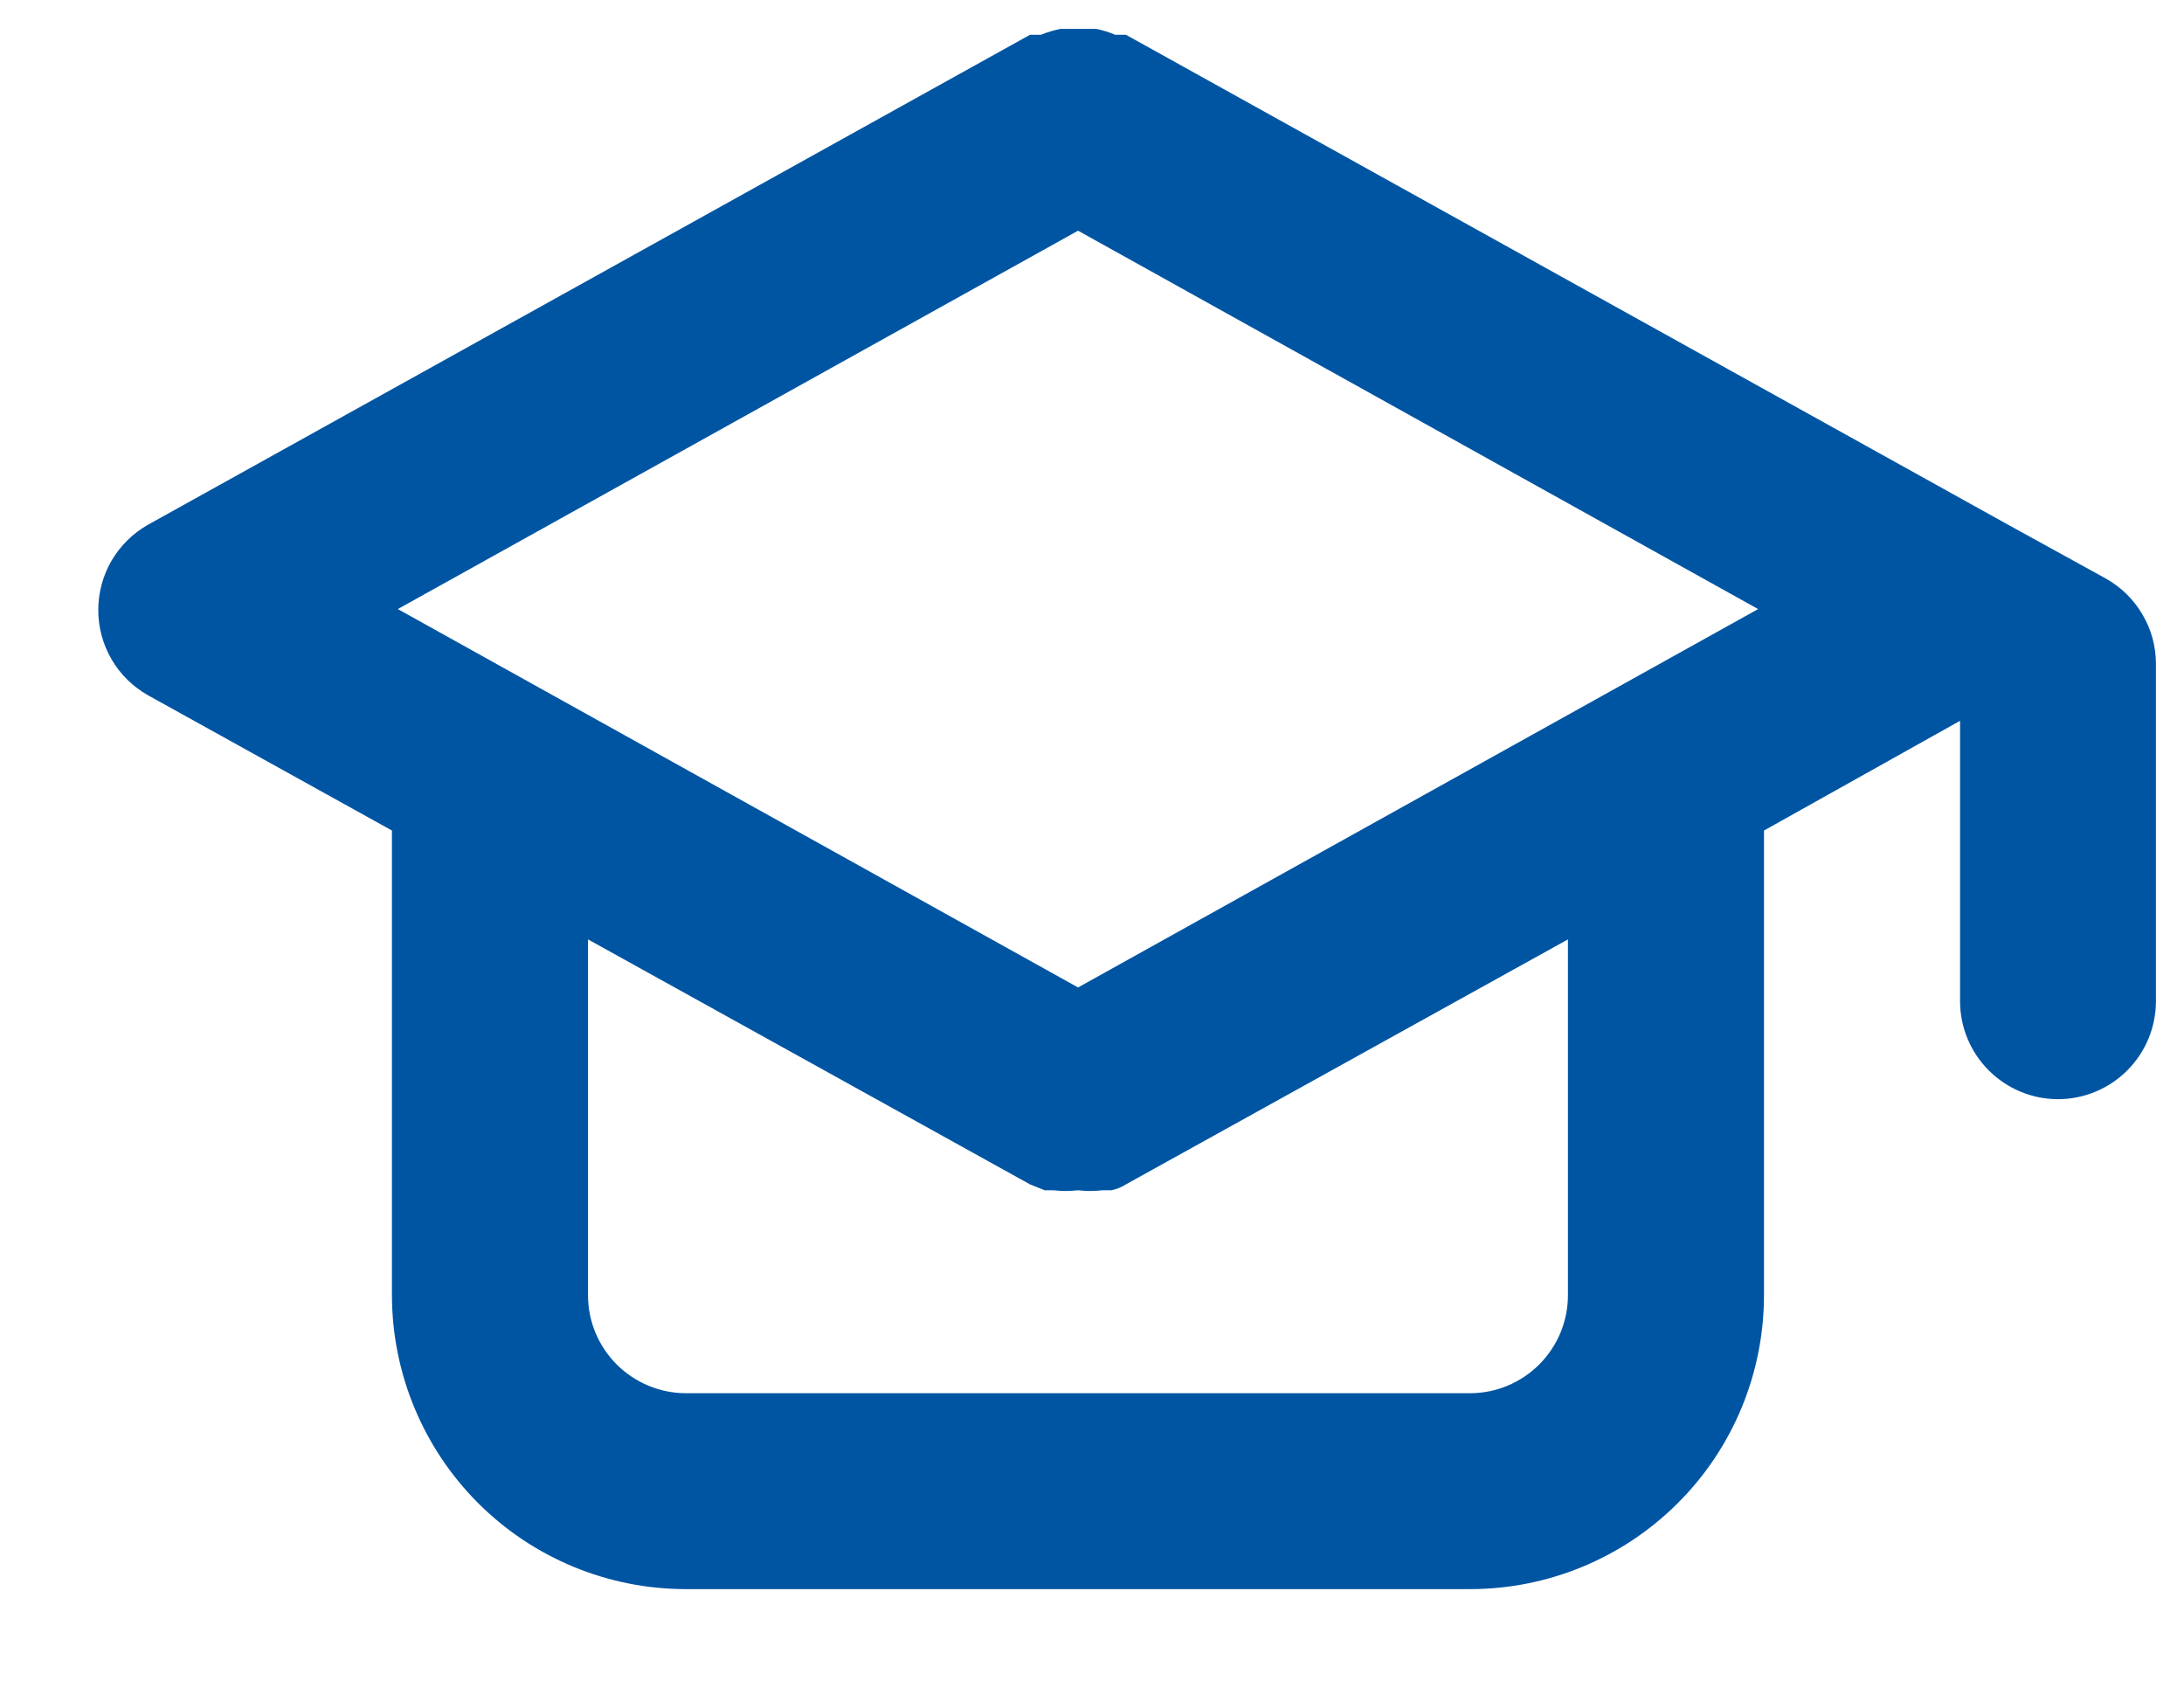
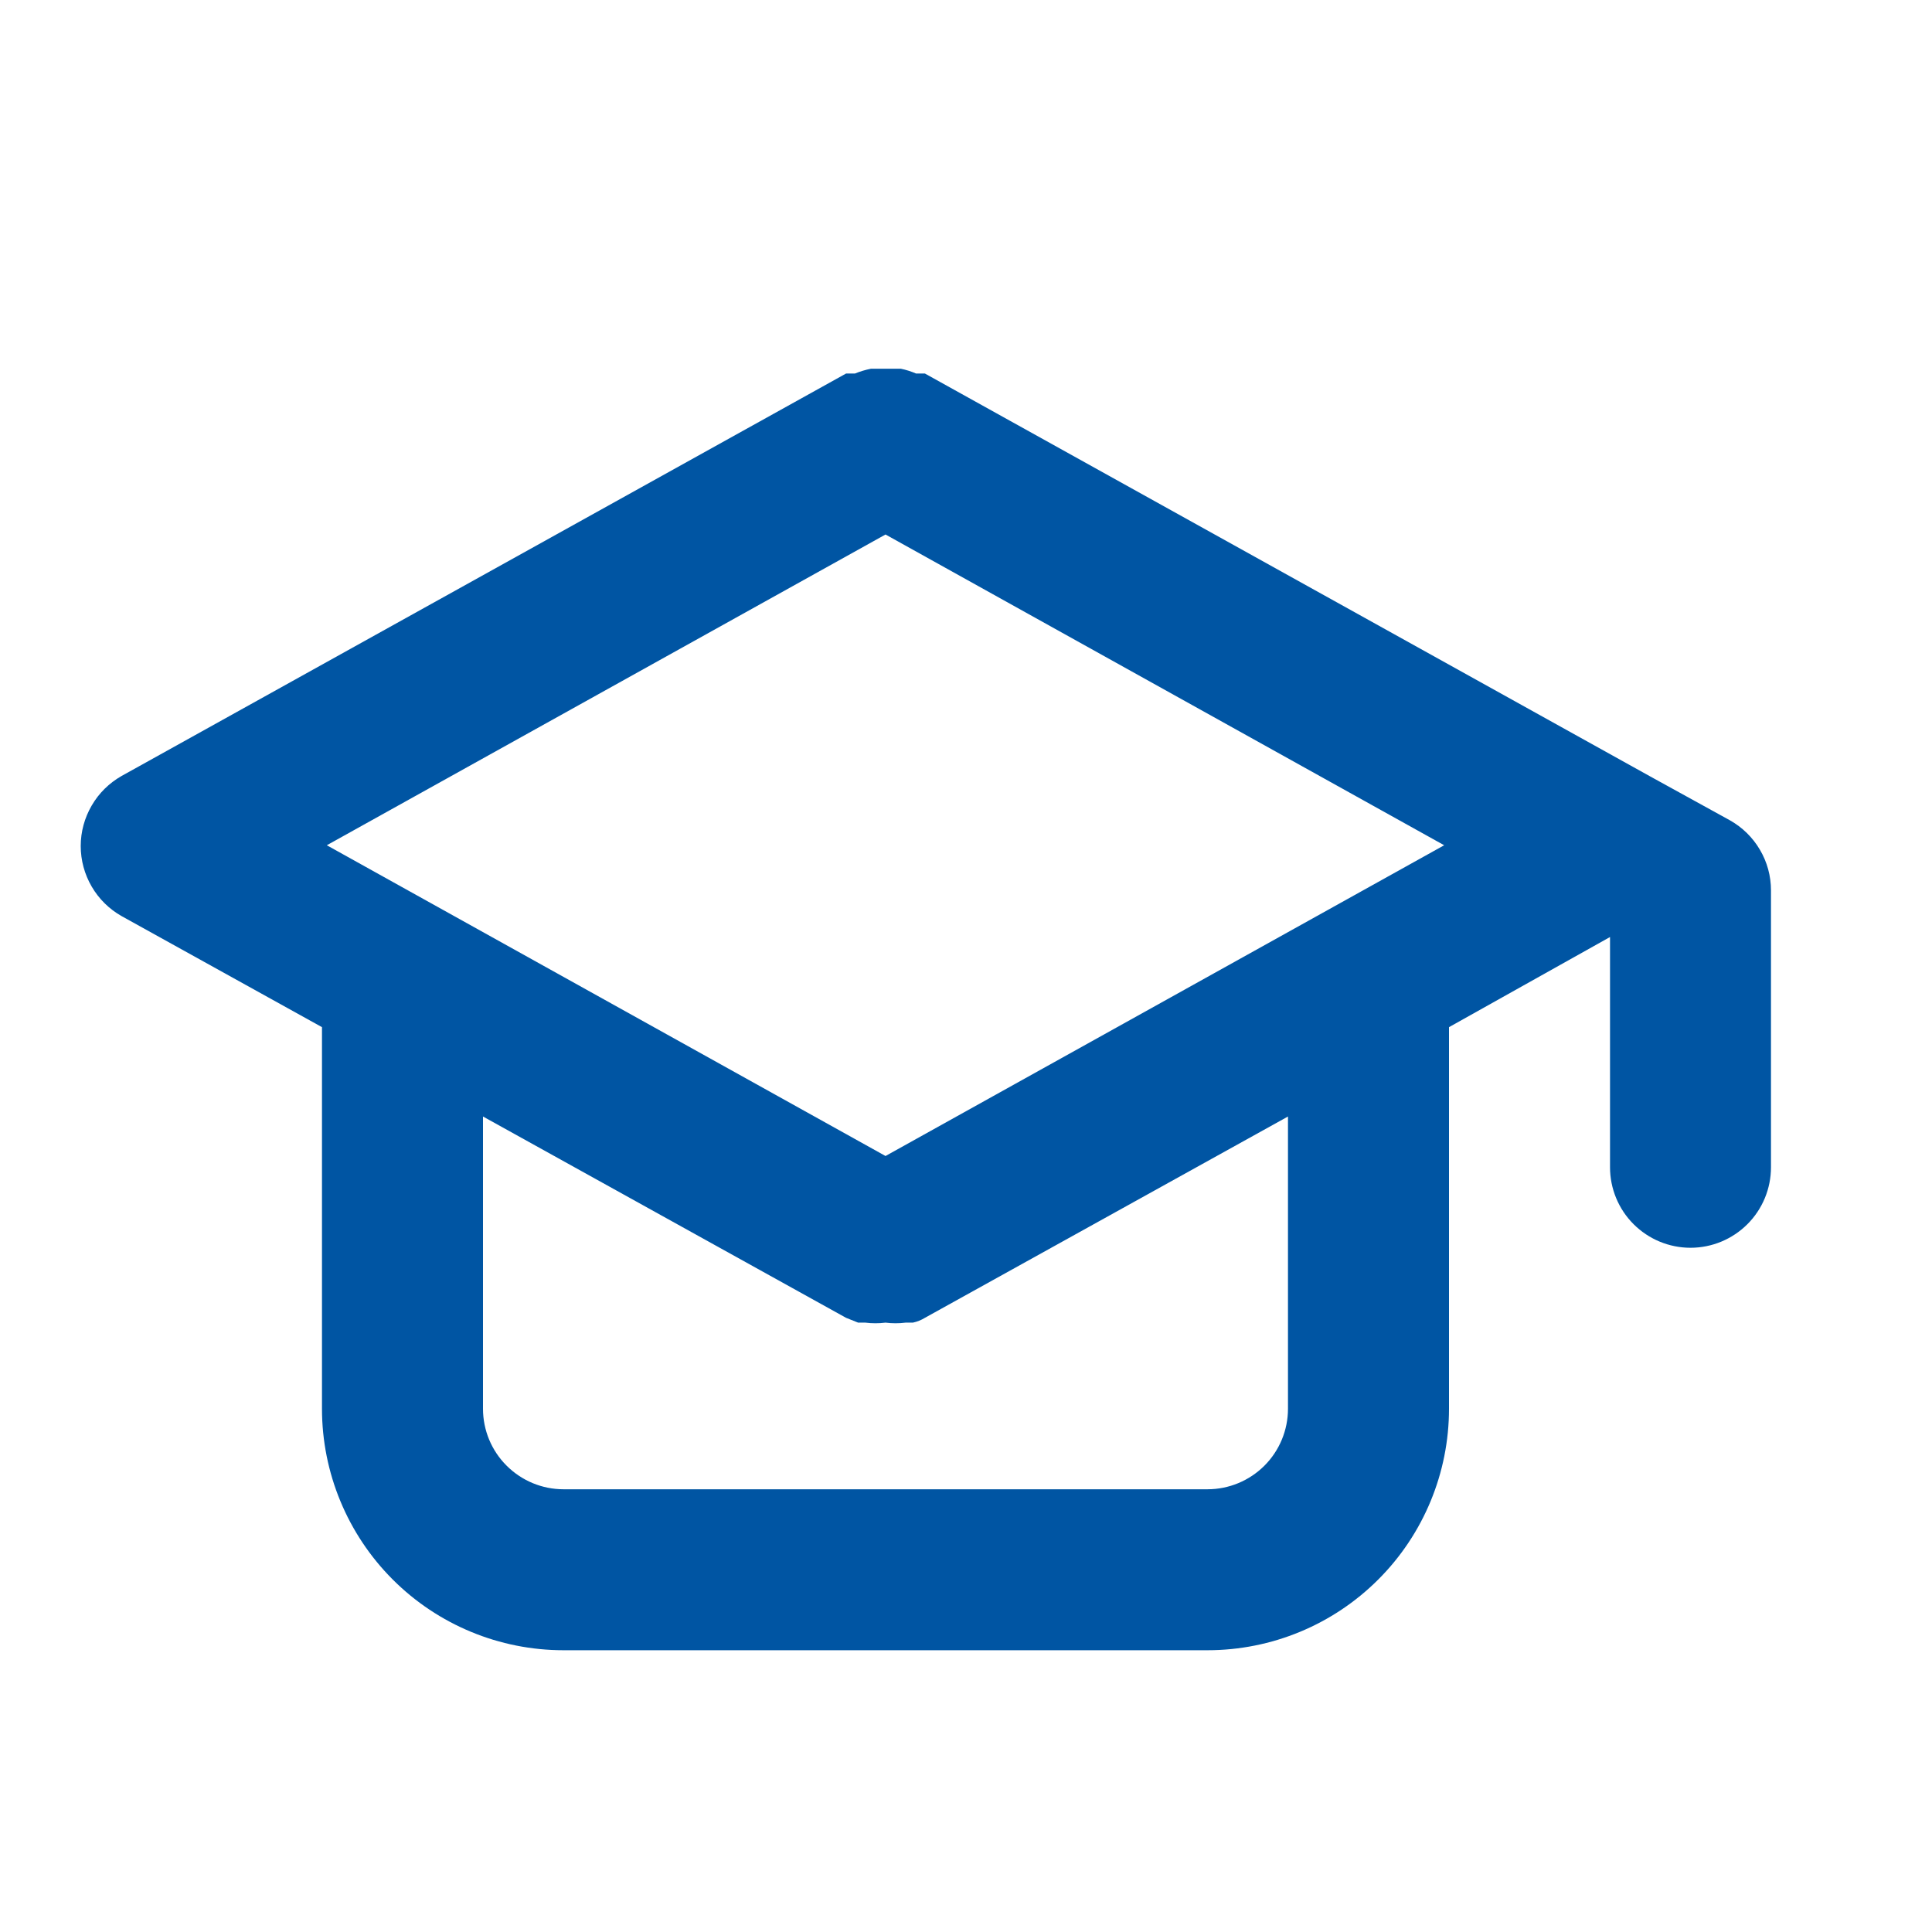
- <svg xmlns="http://www.w3.org/2000/svg" width="13" height="10" viewBox="0 0 13 10" fill="none">
-   <path d="M12.536 3.444L11.953 3.123L6.702 0.207H6.638C6.603 0.192 6.565 0.18 6.527 0.172H6.417H6.312C6.272 0.18 6.233 0.192 6.195 0.207H6.131L0.881 3.123C0.791 3.174 0.716 3.248 0.664 3.337C0.612 3.426 0.585 3.528 0.585 3.631C0.585 3.734 0.612 3.835 0.664 3.924C0.716 4.014 0.791 4.087 0.881 4.138L2.333 4.943V7.708C2.333 8.172 2.518 8.618 2.846 8.946C3.174 9.274 3.619 9.458 4.083 9.458H8.75C9.214 9.458 9.659 9.274 9.987 8.946C10.316 8.618 10.5 8.172 10.5 7.708V4.943L11.667 4.29V5.958C11.667 6.113 11.728 6.261 11.838 6.371C11.947 6.48 12.095 6.542 12.25 6.542C12.405 6.542 12.553 6.48 12.662 6.371C12.772 6.261 12.833 6.113 12.833 5.958V3.952C12.833 3.848 12.806 3.747 12.753 3.658C12.701 3.568 12.626 3.495 12.536 3.444ZM9.333 7.708C9.333 7.863 9.272 8.011 9.162 8.121C9.053 8.23 8.905 8.292 8.75 8.292H4.083C3.929 8.292 3.78 8.23 3.671 8.121C3.561 8.011 3.5 7.863 3.5 7.708V5.591L6.131 7.049L6.218 7.084H6.271C6.319 7.09 6.368 7.09 6.417 7.084C6.465 7.09 6.514 7.09 6.562 7.084H6.615C6.646 7.078 6.676 7.066 6.702 7.049L9.333 5.591V7.708ZM6.417 5.877L2.368 3.625L6.417 1.373L10.465 3.625L6.417 5.877Z" fill="#0055A3" />
+ <svg xmlns="http://www.w3.org/2000/svg" width="32" height="32" viewBox="0 0 32 32" fill="none">
+   <path d="M28.653 13.587L27.32 12.853L15.32 6.187H15.173C15.092 6.152 15.007 6.125 14.92 6.107H14.667H14.427C14.336 6.125 14.246 6.152 14.16 6.187H14.013L2.013 12.853C1.808 12.97 1.637 13.138 1.519 13.342C1.4 13.546 1.337 13.777 1.337 14.013C1.337 14.249 1.4 14.481 1.519 14.685C1.637 14.888 1.808 15.057 2.013 15.173L5.333 17.013V23.333C5.333 24.394 5.755 25.412 6.505 26.162C7.255 26.912 8.272 27.333 9.333 27.333H20C21.061 27.333 22.078 26.912 22.828 26.162C23.579 25.412 24 24.394 24 23.333V17.013L26.667 15.52V19.333C26.667 19.687 26.807 20.026 27.057 20.276C27.307 20.526 27.646 20.667 28 20.667C28.354 20.667 28.693 20.526 28.943 20.276C29.193 20.026 29.333 19.687 29.333 19.333V14.747C29.333 14.51 29.27 14.278 29.15 14.075C29.031 13.871 28.859 13.703 28.653 13.587ZM21.333 23.333C21.333 23.687 21.193 24.026 20.943 24.276C20.693 24.526 20.354 24.667 20 24.667H9.333C8.98 24.667 8.641 24.526 8.391 24.276C8.14 24.026 8 23.687 8 23.333V18.493L14.013 21.827L14.213 21.907H14.333C14.444 21.921 14.556 21.921 14.667 21.907C14.777 21.921 14.889 21.921 15 21.907H15.12C15.191 21.892 15.258 21.865 15.32 21.827L21.333 18.493V23.333ZM14.667 19.147L5.413 14L14.667 8.853L23.92 14L14.667 19.147Z" fill="#0055A3" />
</svg>
